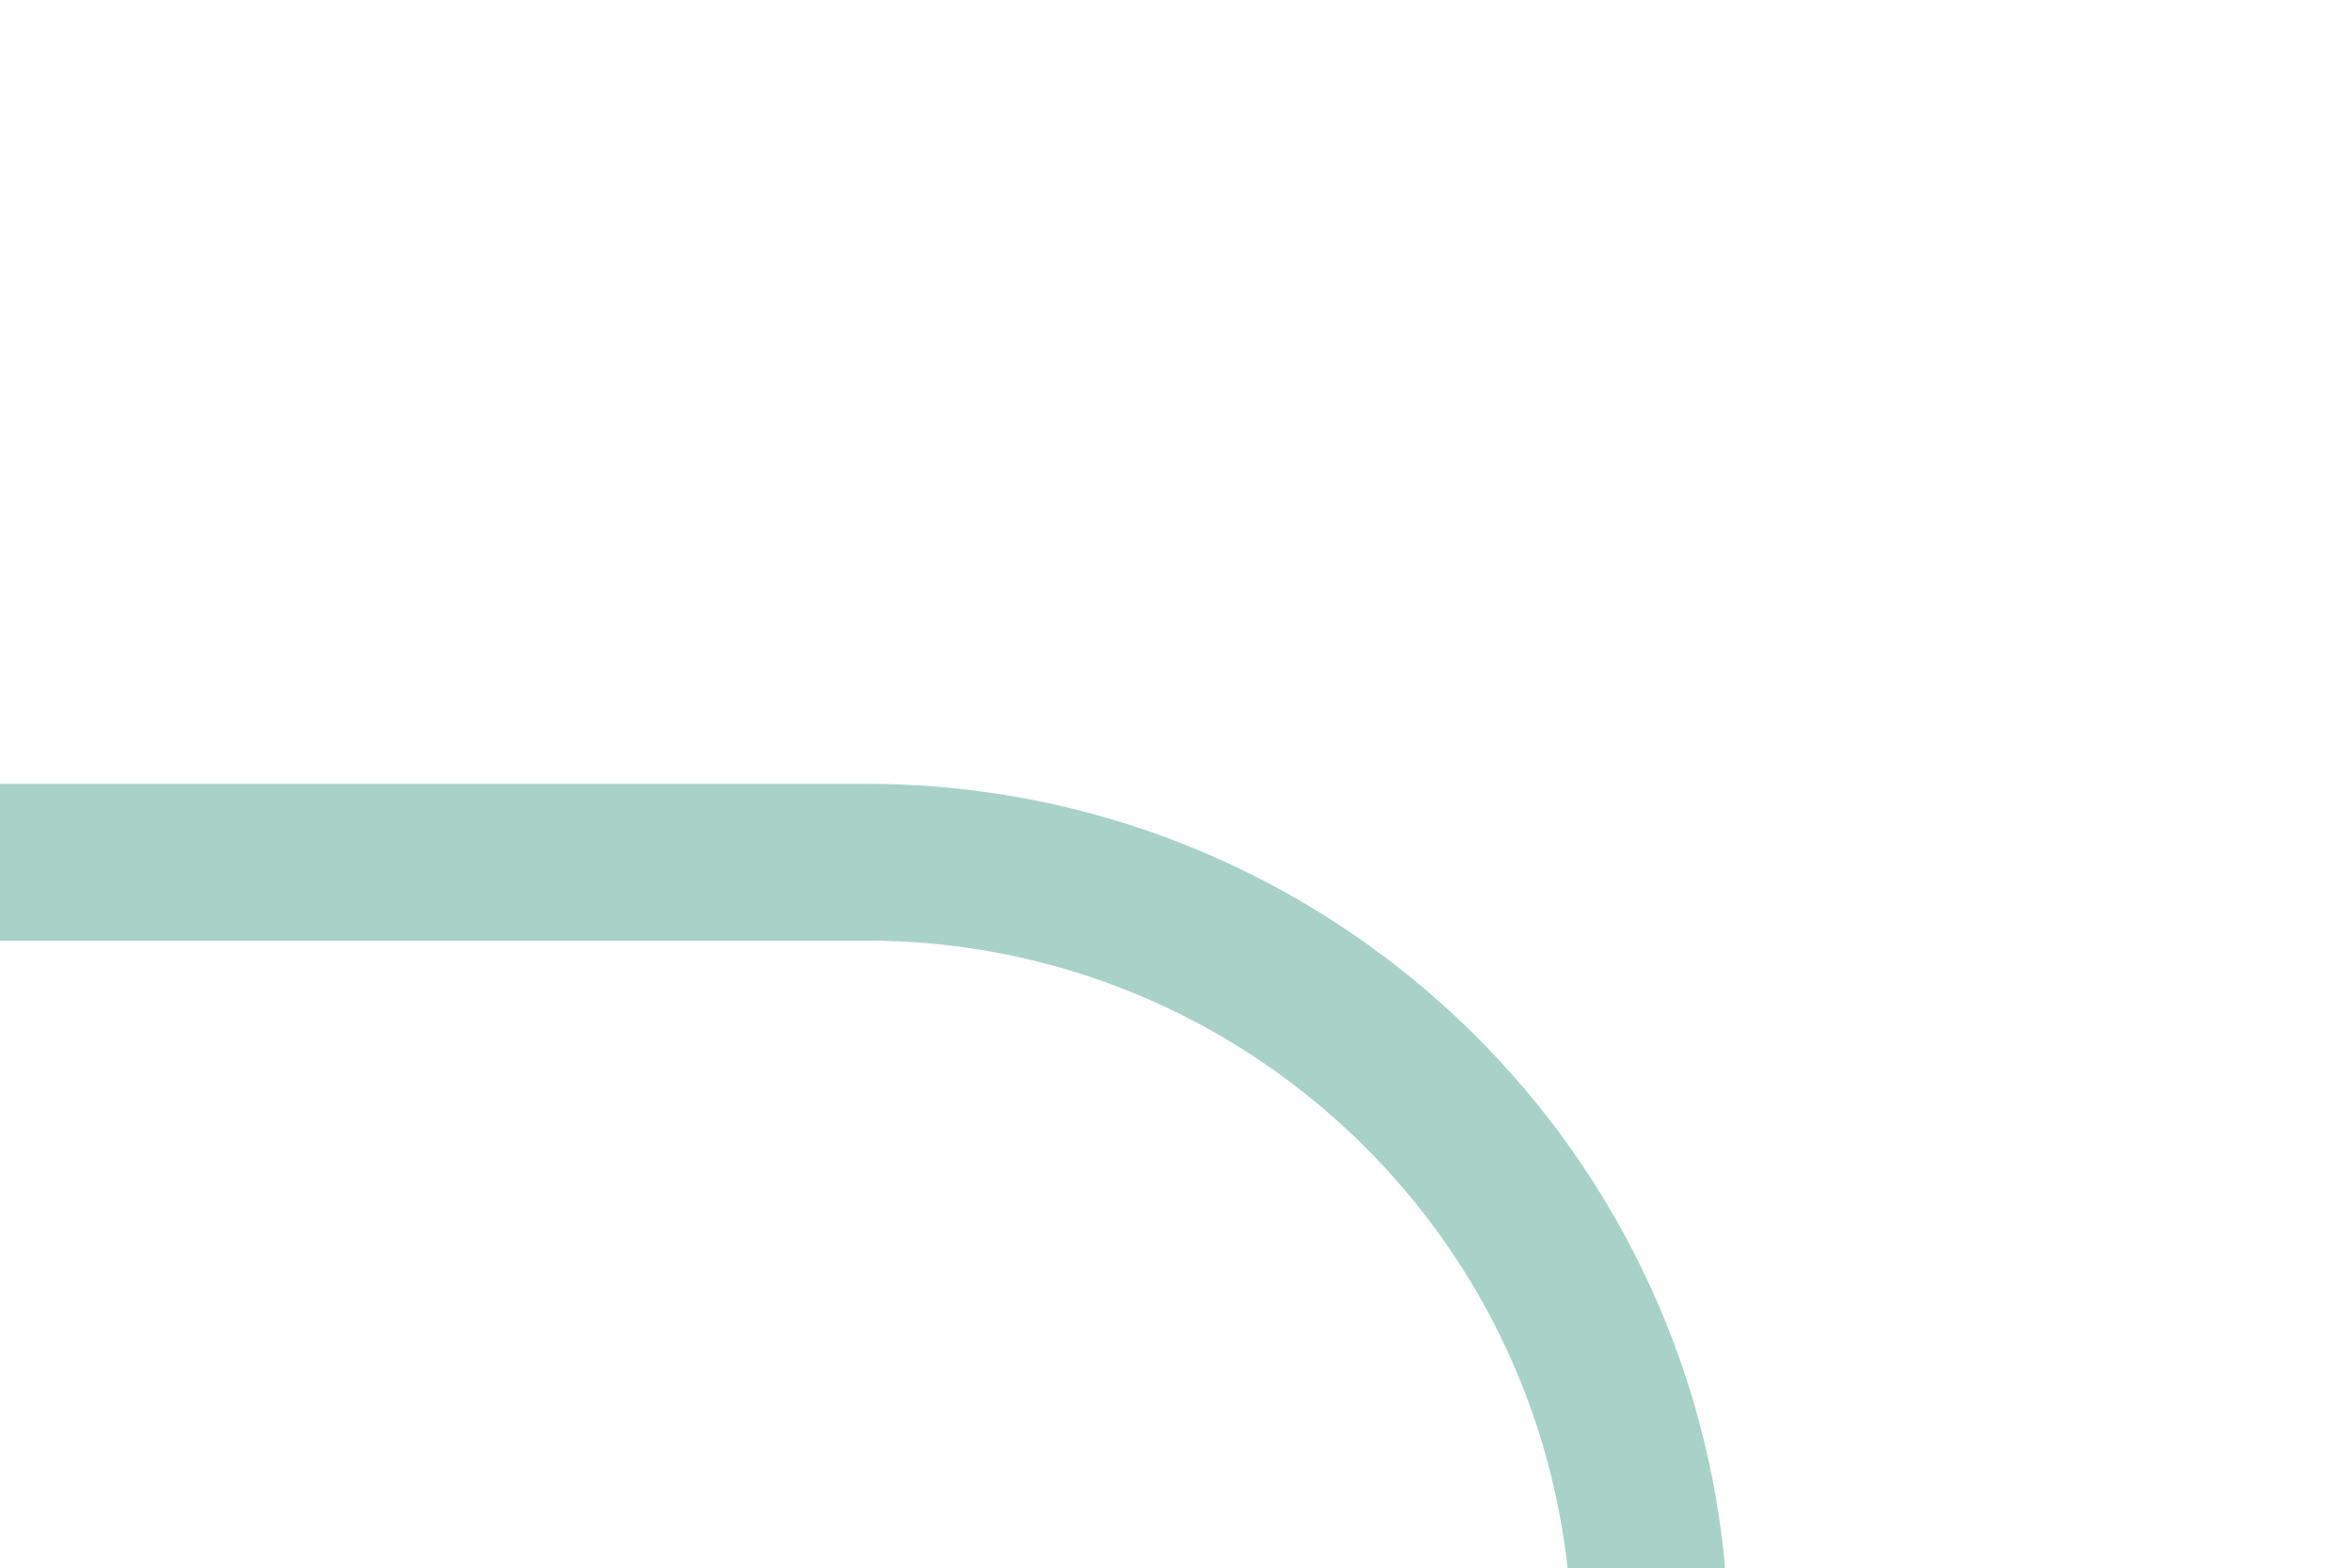
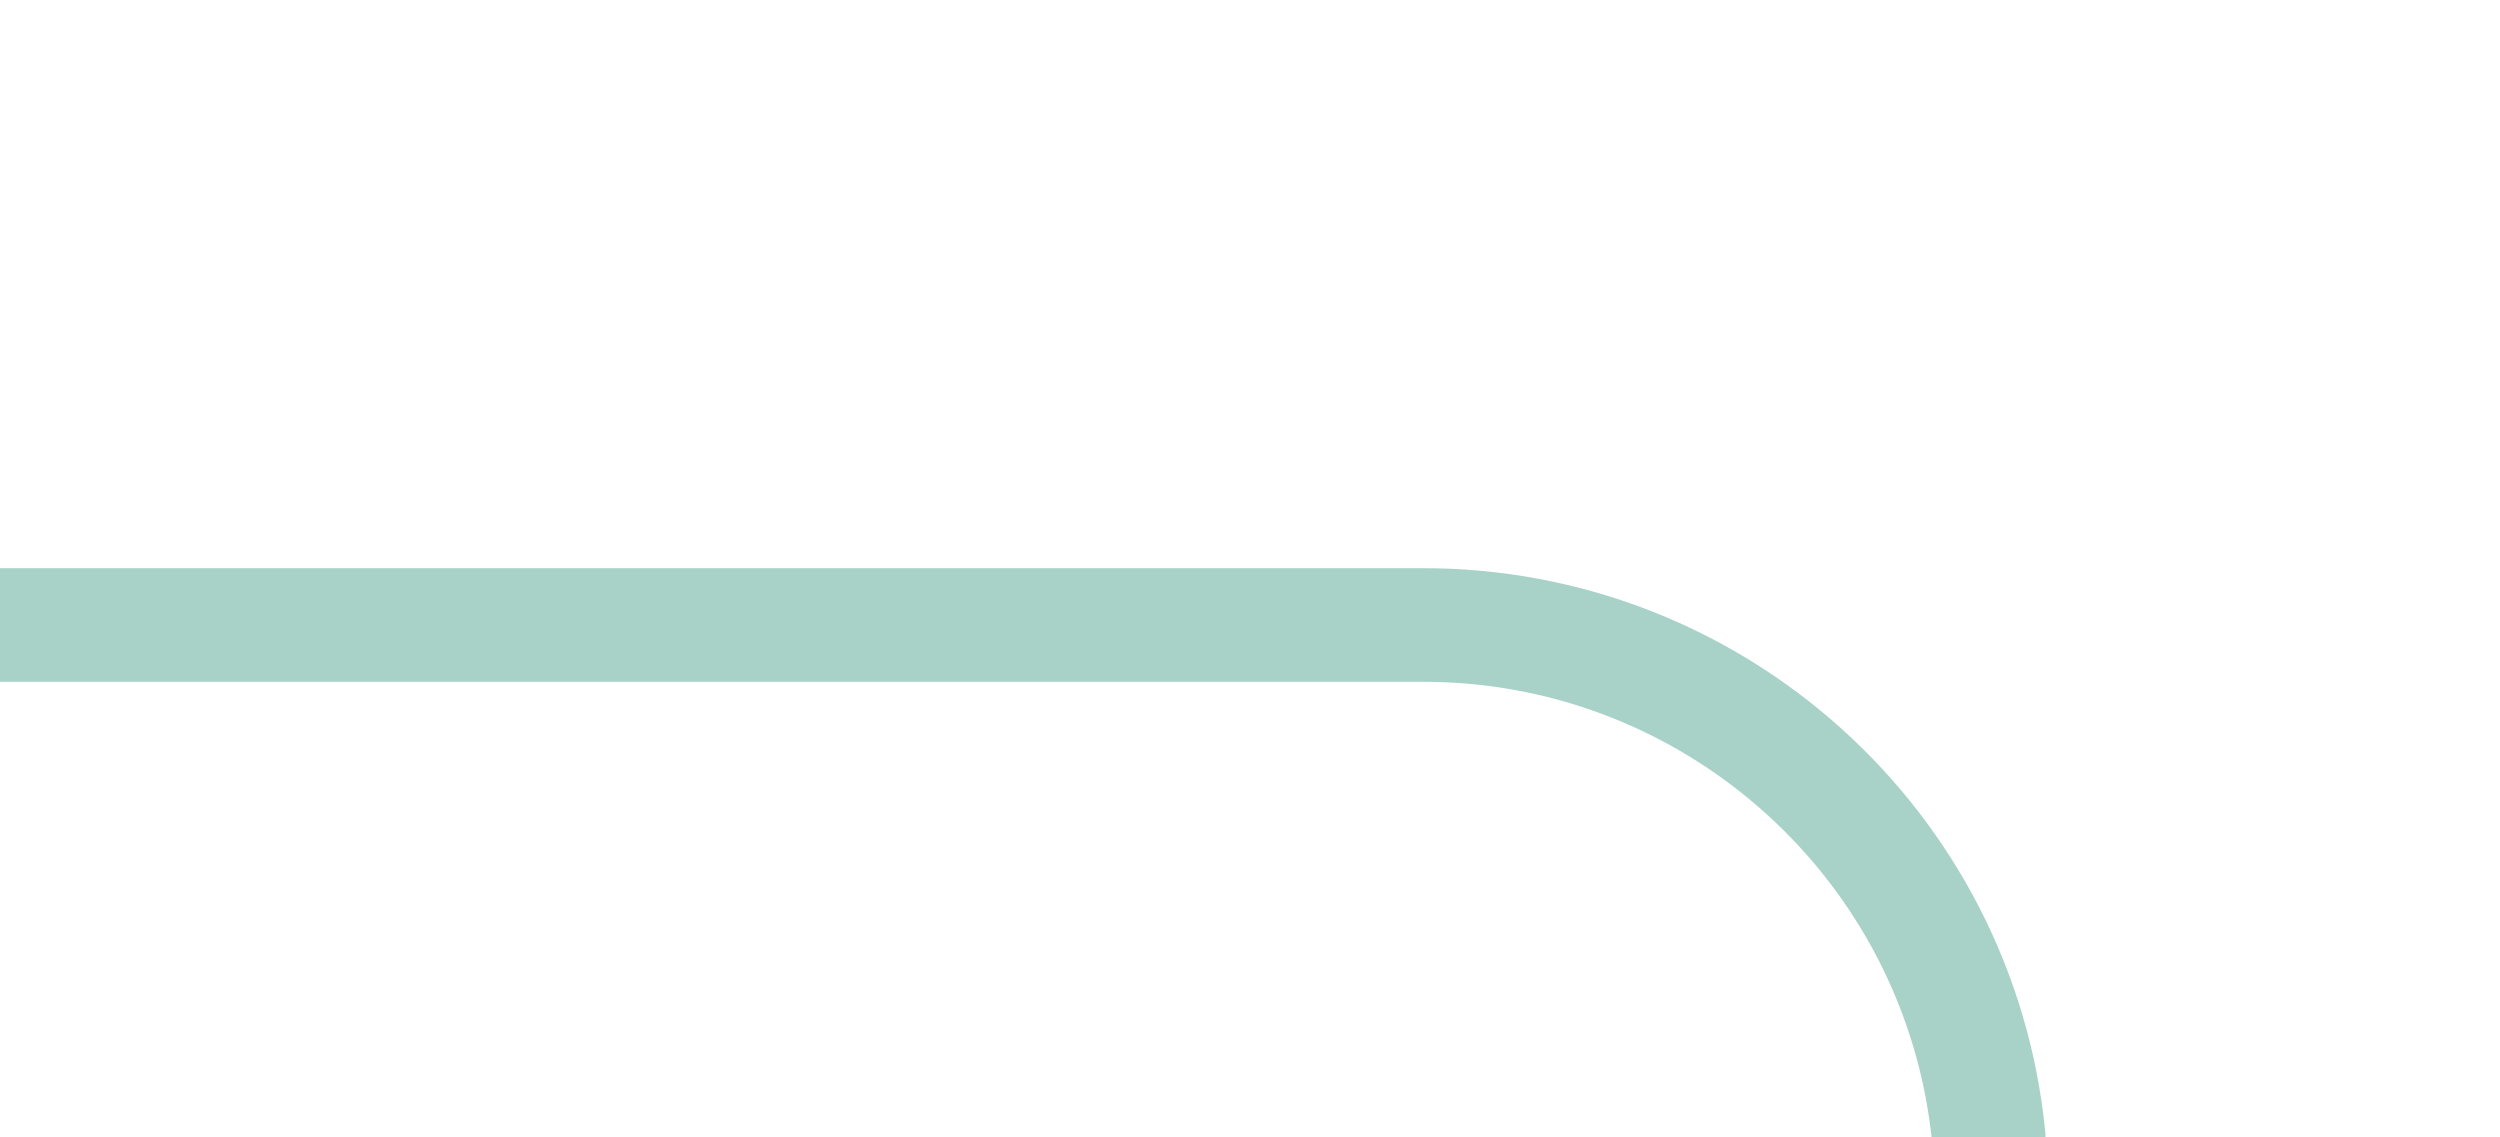
- <svg xmlns="http://www.w3.org/2000/svg" version="1.1" width="15px" height="10px" preserveAspectRatio="xMinYMid meet" viewBox="630 1982  15 8">
-   <path d="M 663 2140.5  L 645 2140.5  A 5 5 0 0 1 640.5 2135.5 L 640.5 1991  A 5 5 0 0 0 635.5 1986.5 L 630 1986.5  " stroke-width="1" stroke="#a8d2c7" fill="none" />
+ <svg xmlns="http://www.w3.org/2000/svg" version="1.1" width="22px" height="10px" preserveAspectRatio="xMinYMid meet" viewBox="763 1913  22 8">
+   <path d="M 806 1976.5  L 785 1976.5  A 5 5 0 0 1 780.5 1971.5 L 780.5 1922  A 5 5 0 0 0 775.5 1917.5 L 763 1917.5  " stroke-width="1" stroke="#a8d2c7" fill="none" />
</svg>
